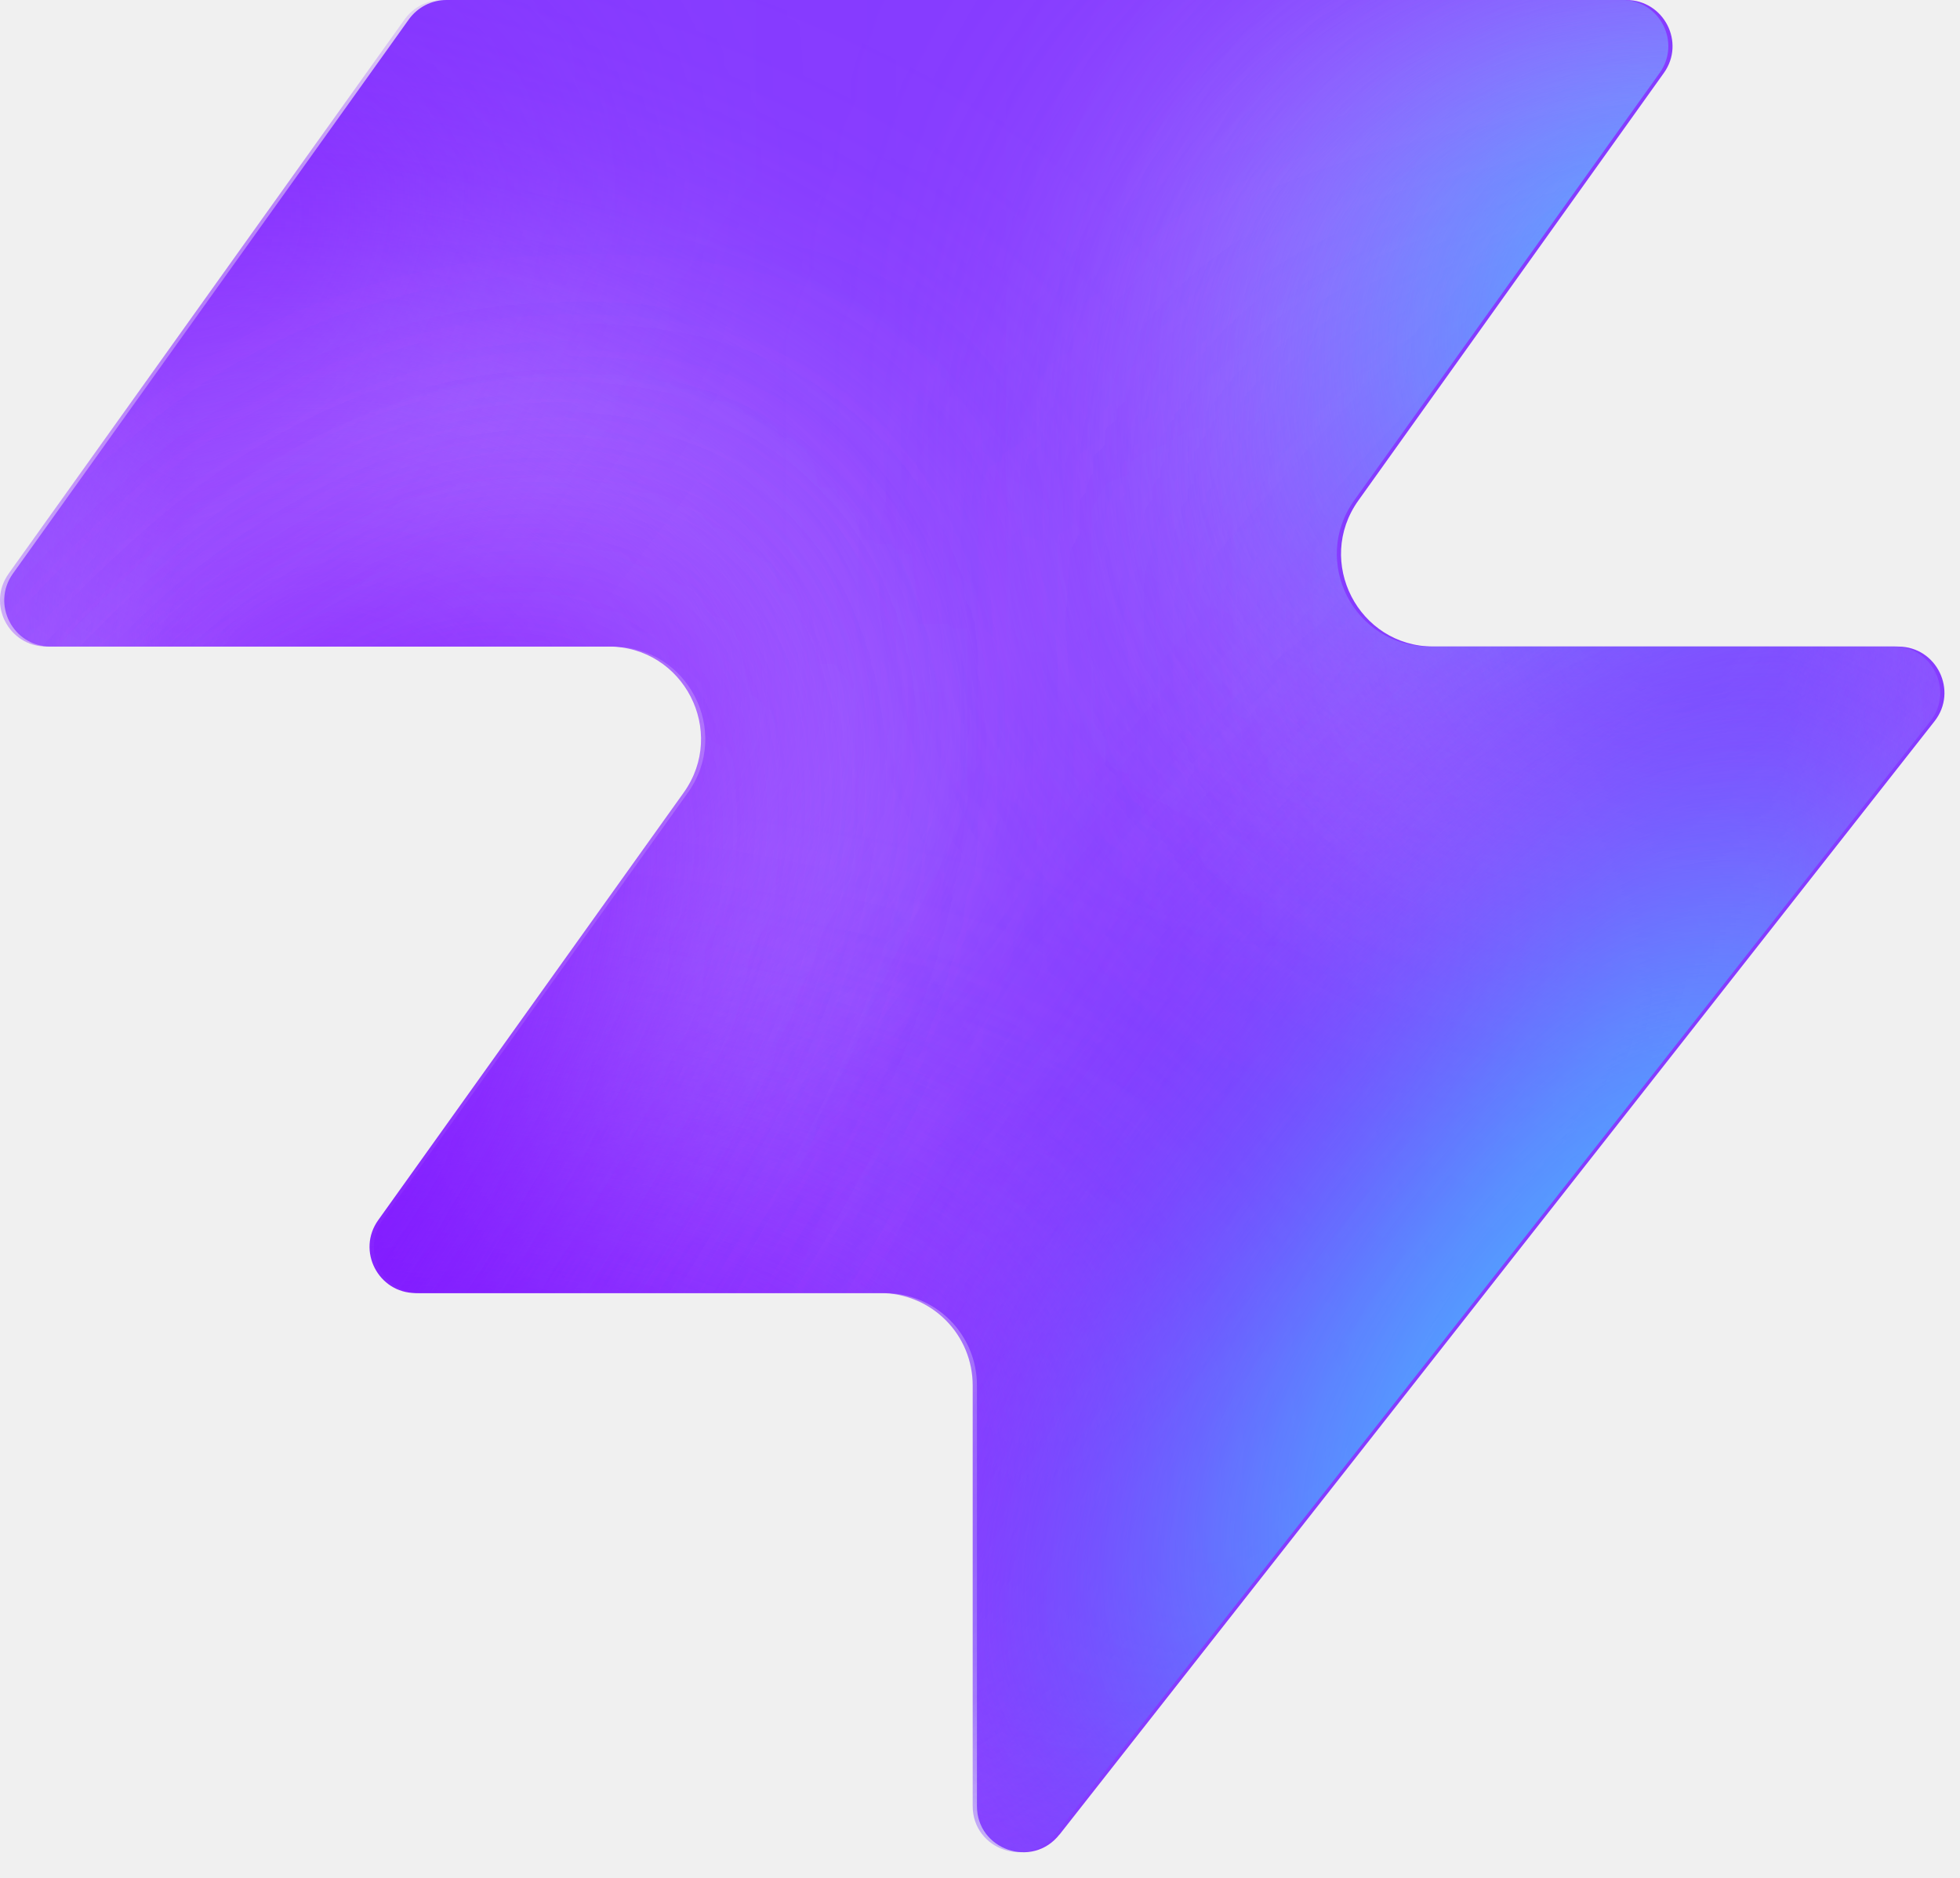
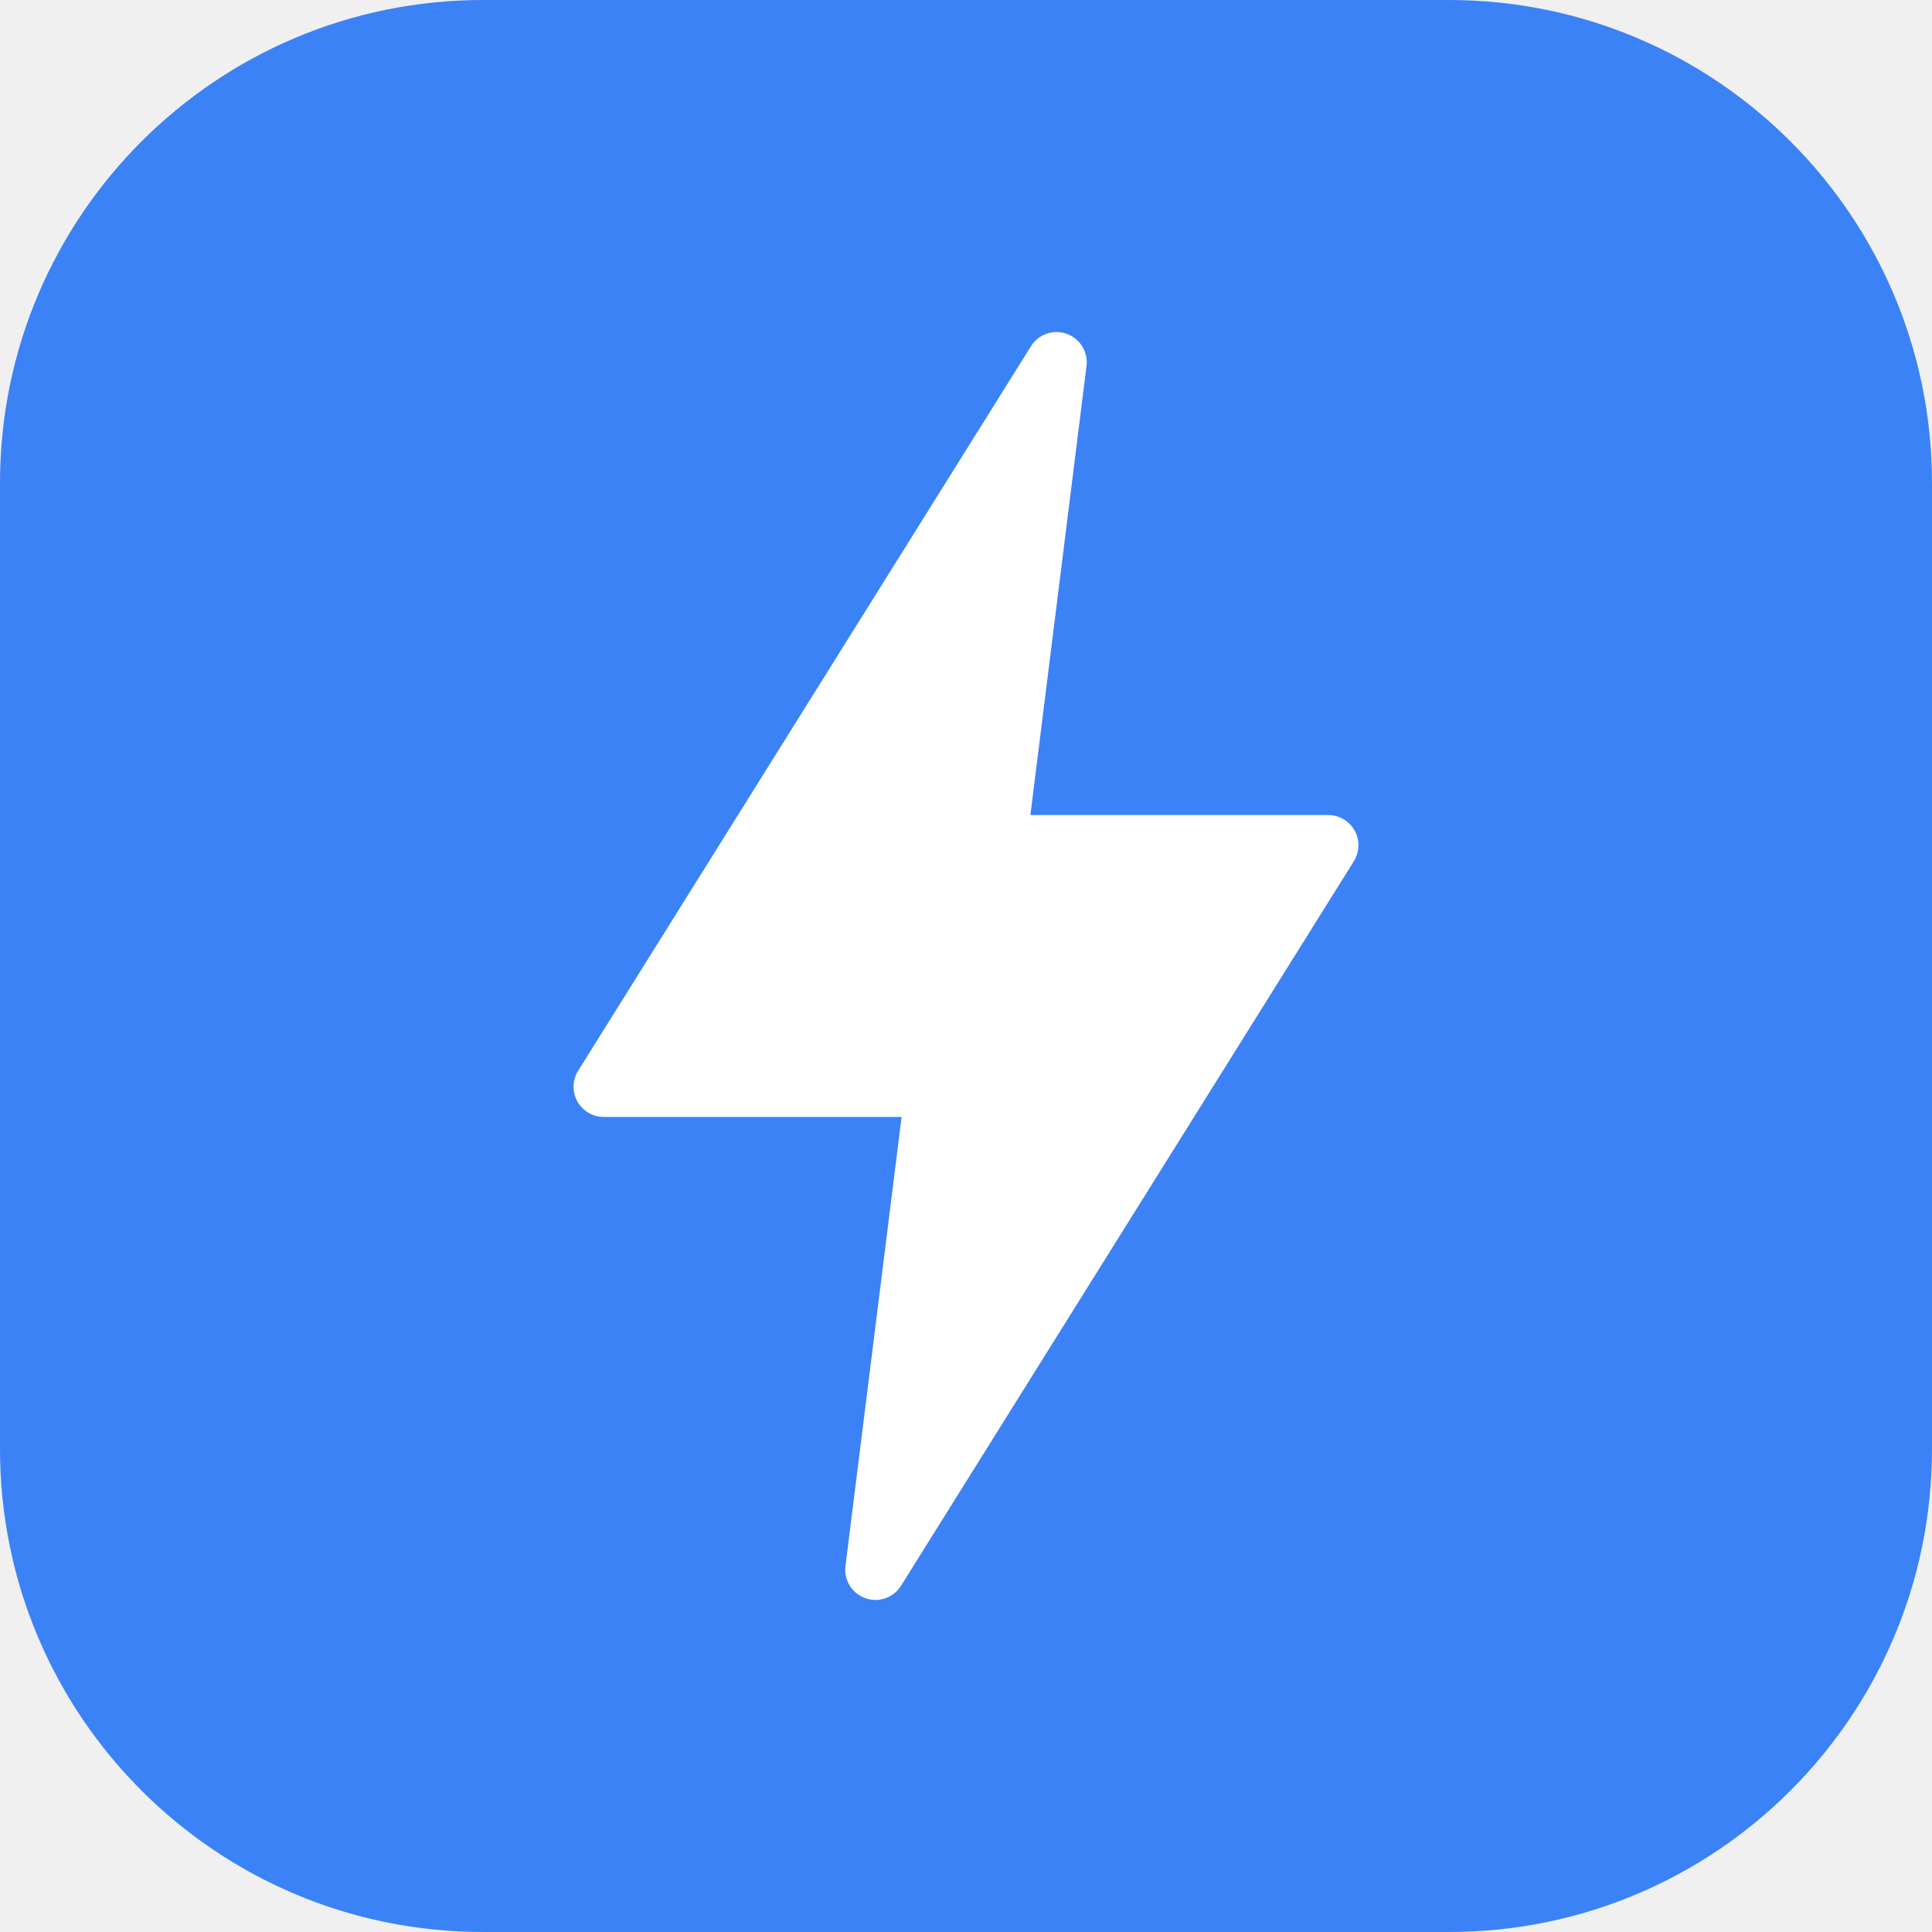
- <svg xmlns="http://www.w3.org/2000/svg" width="48" height="46" fill="none" viewBox="0 0 48 46">
-   <path fill="#863bff" d="M25.946 44.938c-.664.845-2.021.375-2.021-.698V33.937a2.26 2.26 0 0 0-2.262-2.262H10.287c-.92 0-1.456-1.04-.92-1.788l7.48-10.471c1.07-1.497 0-3.578-1.842-3.578H1.237c-.92 0-1.456-1.04-.92-1.788L10.013.474c.214-.297.556-.474.92-.474h28.894c.92 0 1.456 1.04.92 1.788l-7.48 10.471c-1.07 1.498 0 3.579 1.842 3.579h11.377c.943 0 1.473 1.088.89 1.83L25.947 44.94z" style="fill:#863bff;fill:color(display-p3 .525 .23 1);fill-opacity:1" />
-   <mask id="a" width="48" height="46" x="0" y="0" maskUnits="userSpaceOnUse" style="mask-type:alpha">
-     <path fill="#000" d="M25.842 44.938c-.664.844-2.021.375-2.021-.698V33.937a2.26 2.26 0 0 0-2.262-2.262H10.183c-.92 0-1.456-1.04-.92-1.788l7.48-10.471c1.07-1.498 0-3.579-1.842-3.579H1.133c-.92 0-1.456-1.04-.92-1.787L9.91.473c.214-.297.556-.474.92-.474h28.894c.92 0 1.456 1.04.92 1.788l-7.48 10.471c-1.07 1.498 0 3.578 1.842 3.578h11.377c.943 0 1.473 1.088.89 1.832L25.843 44.94z" style="fill:#000;fill-opacity:1" />
-   </mask>
-   <g mask="url(#a)">
-     <g filter="url(#b)">
-       <ellipse cx="5.508" cy="14.704" fill="#ede6ff" rx="5.508" ry="14.704" style="fill:#ede6ff;fill:color(display-p3 .927 .903 1);fill-opacity:1" transform="matrix(.00324 1 1 -.00324 -4.47 31.516)" />
-     </g>
-     <g filter="url(#c)">
-       <ellipse cx="10.399" cy="29.851" fill="#ede6ff" rx="10.399" ry="29.851" style="fill:#ede6ff;fill:color(display-p3 .927 .903 1);fill-opacity:1" transform="matrix(.00324 1 1 -.00324 -39.328 7.883)" />
-     </g>
-     <g filter="url(#d)">
-       <ellipse cx="5.508" cy="30.487" fill="#7e14ff" rx="5.508" ry="30.487" style="fill:#7e14ff;fill:color(display-p3 .492 .077 1);fill-opacity:1" transform="rotate(89.814 -25.913 -14.639)scale(1 -1)" />
-     </g>
-     <g filter="url(#e)">
-       <ellipse cx="5.508" cy="30.599" fill="#7e14ff" rx="5.508" ry="30.599" style="fill:#7e14ff;fill:color(display-p3 .492 .077 1);fill-opacity:1" transform="rotate(89.814 -32.644 -3.334)scale(1 -1)" />
-     </g>
-     <g filter="url(#f)">
-       <ellipse cx="5.508" cy="30.599" fill="#7e14ff" rx="5.508" ry="30.599" style="fill:#7e14ff;fill:color(display-p3 .492 .077 1);fill-opacity:1" transform="matrix(.00324 1 1 -.00324 -34.34 30.47)" />
-     </g>
-     <g filter="url(#g)">
-       <ellipse cx="14.072" cy="22.078" fill="#ede6ff" rx="14.072" ry="22.078" style="fill:#ede6ff;fill:color(display-p3 .927 .903 1);fill-opacity:1" transform="rotate(93.35 24.506 48.493)scale(-1 1)" />
-     </g>
-     <g filter="url(#h)">
-       <ellipse cx="3.47" cy="21.501" fill="#7e14ff" rx="3.47" ry="21.501" style="fill:#7e14ff;fill:color(display-p3 .492 .077 1);fill-opacity:1" transform="rotate(89.009 28.708 47.59)scale(-1 1)" />
-     </g>
-     <g filter="url(#i)">
-       <ellipse cx="3.47" cy="21.501" fill="#7e14ff" rx="3.47" ry="21.501" style="fill:#7e14ff;fill:color(display-p3 .492 .077 1);fill-opacity:1" transform="rotate(89.009 28.708 47.59)scale(-1 1)" />
-     </g>
-     <g filter="url(#j)">
-       <ellipse cx=".387" cy="8.972" fill="#7e14ff" rx="4.407" ry="29.108" style="fill:#7e14ff;fill:color(display-p3 .492 .077 1);fill-opacity:1" transform="rotate(39.51 .387 8.972)" />
-     </g>
-     <g filter="url(#k)">
-       <ellipse cx="47.523" cy="-6.092" fill="#7e14ff" rx="4.407" ry="29.108" style="fill:#7e14ff;fill:color(display-p3 .492 .077 1);fill-opacity:1" transform="rotate(37.892 47.523 -6.092)" />
-     </g>
-     <g filter="url(#l)">
-       <ellipse cx="41.412" cy="6.333" fill="#47bfff" rx="5.971" ry="9.665" style="fill:#47bfff;fill:color(display-p3 .28 .748 1);fill-opacity:1" transform="rotate(37.892 41.412 6.333)" />
-     </g>
-     <g filter="url(#m)">
-       <ellipse cx="-1.879" cy="38.332" fill="#7e14ff" rx="4.407" ry="29.108" style="fill:#7e14ff;fill:color(display-p3 .492 .077 1);fill-opacity:1" transform="rotate(37.892 -1.88 38.332)" />
-     </g>
-     <g filter="url(#n)">
-       <ellipse cx="-1.879" cy="38.332" fill="#7e14ff" rx="4.407" ry="29.108" style="fill:#7e14ff;fill:color(display-p3 .492 .077 1);fill-opacity:1" transform="rotate(37.892 -1.88 38.332)" />
-     </g>
-     <g filter="url(#o)">
-       <ellipse cx="35.651" cy="29.907" fill="#7e14ff" rx="4.407" ry="29.108" style="fill:#7e14ff;fill:color(display-p3 .492 .077 1);fill-opacity:1" transform="rotate(37.892 35.651 29.907)" />
-     </g>
-     <g filter="url(#p)">
-       <ellipse cx="38.418" cy="32.4" fill="#47bfff" rx="5.971" ry="15.297" style="fill:#47bfff;fill:color(display-p3 .28 .748 1);fill-opacity:1" transform="rotate(37.892 38.418 32.4)" />
-     </g>
-   </g>
-   <defs>
-     <filter id="b" width="60.045" height="41.654" x="-19.77" y="16.149" color-interpolation-filters="sRGB" filterUnits="userSpaceOnUse">
-       <feFlood flood-opacity="0" result="BackgroundImageFix" />
-       <feBlend in="SourceGraphic" in2="BackgroundImageFix" result="shape" />
-       <feGaussianBlur result="effect1_foregroundBlur_2002_17158" stdDeviation="7.659" />
-     </filter>
-     <filter id="c" width="90.34" height="51.437" x="-54.613" y="-7.533" color-interpolation-filters="sRGB" filterUnits="userSpaceOnUse">
-       <feFlood flood-opacity="0" result="BackgroundImageFix" />
-       <feBlend in="SourceGraphic" in2="BackgroundImageFix" result="shape" />
-       <feGaussianBlur result="effect1_foregroundBlur_2002_17158" stdDeviation="7.659" />
-     </filter>
-     <filter id="d" width="79.355" height="29.4" x="-49.64" y="2.03" color-interpolation-filters="sRGB" filterUnits="userSpaceOnUse">
-       <feFlood flood-opacity="0" result="BackgroundImageFix" />
-       <feBlend in="SourceGraphic" in2="BackgroundImageFix" result="shape" />
-       <feGaussianBlur result="effect1_foregroundBlur_2002_17158" stdDeviation="4.596" />
-     </filter>
-     <filter id="e" width="79.579" height="29.4" x="-45.045" y="20.029" color-interpolation-filters="sRGB" filterUnits="userSpaceOnUse">
-       <feFlood flood-opacity="0" result="BackgroundImageFix" />
-       <feBlend in="SourceGraphic" in2="BackgroundImageFix" result="shape" />
-       <feGaussianBlur result="effect1_foregroundBlur_2002_17158" stdDeviation="4.596" />
-     </filter>
-     <filter id="f" width="79.579" height="29.4" x="-43.513" y="21.178" color-interpolation-filters="sRGB" filterUnits="userSpaceOnUse">
-       <feFlood flood-opacity="0" result="BackgroundImageFix" />
-       <feBlend in="SourceGraphic" in2="BackgroundImageFix" result="shape" />
-       <feGaussianBlur result="effect1_foregroundBlur_2002_17158" stdDeviation="4.596" />
-     </filter>
-     <filter id="g" width="74.749" height="58.852" x="15.756" y="-17.901" color-interpolation-filters="sRGB" filterUnits="userSpaceOnUse">
-       <feFlood flood-opacity="0" result="BackgroundImageFix" />
-       <feBlend in="SourceGraphic" in2="BackgroundImageFix" result="shape" />
-       <feGaussianBlur result="effect1_foregroundBlur_2002_17158" stdDeviation="7.659" />
-     </filter>
-     <filter id="h" width="61.377" height="25.362" x="23.548" y="2.284" color-interpolation-filters="sRGB" filterUnits="userSpaceOnUse">
-       <feFlood flood-opacity="0" result="BackgroundImageFix" />
-       <feBlend in="SourceGraphic" in2="BackgroundImageFix" result="shape" />
-       <feGaussianBlur result="effect1_foregroundBlur_2002_17158" stdDeviation="4.596" />
-     </filter>
-     <filter id="i" width="61.377" height="25.362" x="23.548" y="2.284" color-interpolation-filters="sRGB" filterUnits="userSpaceOnUse">
-       <feFlood flood-opacity="0" result="BackgroundImageFix" />
-       <feBlend in="SourceGraphic" in2="BackgroundImageFix" result="shape" />
-       <feGaussianBlur result="effect1_foregroundBlur_2002_17158" stdDeviation="4.596" />
-     </filter>
-     <filter id="j" width="56.045" height="63.649" x="-27.636" y="-22.853" color-interpolation-filters="sRGB" filterUnits="userSpaceOnUse">
-       <feFlood flood-opacity="0" result="BackgroundImageFix" />
-       <feBlend in="SourceGraphic" in2="BackgroundImageFix" result="shape" />
-       <feGaussianBlur result="effect1_foregroundBlur_2002_17158" stdDeviation="4.596" />
-     </filter>
-     <filter id="k" width="54.814" height="64.646" x="20.116" y="-38.415" color-interpolation-filters="sRGB" filterUnits="userSpaceOnUse">
-       <feFlood flood-opacity="0" result="BackgroundImageFix" />
-       <feBlend in="SourceGraphic" in2="BackgroundImageFix" result="shape" />
-       <feGaussianBlur result="effect1_foregroundBlur_2002_17158" stdDeviation="4.596" />
-     </filter>
-     <filter id="l" width="33.541" height="35.313" x="24.641" y="-11.323" color-interpolation-filters="sRGB" filterUnits="userSpaceOnUse">
-       <feFlood flood-opacity="0" result="BackgroundImageFix" />
-       <feBlend in="SourceGraphic" in2="BackgroundImageFix" result="shape" />
-       <feGaussianBlur result="effect1_foregroundBlur_2002_17158" stdDeviation="4.596" />
-     </filter>
-     <filter id="m" width="54.814" height="64.646" x="-29.286" y="6.009" color-interpolation-filters="sRGB" filterUnits="userSpaceOnUse">
-       <feFlood flood-opacity="0" result="BackgroundImageFix" />
-       <feBlend in="SourceGraphic" in2="BackgroundImageFix" result="shape" />
-       <feGaussianBlur result="effect1_foregroundBlur_2002_17158" stdDeviation="4.596" />
-     </filter>
-     <filter id="n" width="54.814" height="64.646" x="-29.286" y="6.009" color-interpolation-filters="sRGB" filterUnits="userSpaceOnUse">
-       <feFlood flood-opacity="0" result="BackgroundImageFix" />
-       <feBlend in="SourceGraphic" in2="BackgroundImageFix" result="shape" />
-       <feGaussianBlur result="effect1_foregroundBlur_2002_17158" stdDeviation="4.596" />
-     </filter>
-     <filter id="o" width="54.814" height="64.646" x="8.244" y="-2.416" color-interpolation-filters="sRGB" filterUnits="userSpaceOnUse">
-       <feFlood flood-opacity="0" result="BackgroundImageFix" />
-       <feBlend in="SourceGraphic" in2="BackgroundImageFix" result="shape" />
-       <feGaussianBlur result="effect1_foregroundBlur_2002_17158" stdDeviation="4.596" />
-     </filter>
-     <filter id="p" width="39.409" height="43.623" x="18.713" y="10.588" color-interpolation-filters="sRGB" filterUnits="userSpaceOnUse">
-       <feFlood flood-opacity="0" result="BackgroundImageFix" />
-       <feBlend in="SourceGraphic" in2="BackgroundImageFix" result="shape" />
-       <feGaussianBlur result="effect1_foregroundBlur_2002_17158" stdDeviation="4.596" />
-     </filter>
-   </defs>
+ <svg xmlns="http://www.w3.org/2000/svg" width="32" height="32" viewBox="0 0 32 32" fill="none">
+   <rect width="32" height="32" rx="8" fill="#3b82f6" />
+   <path d="M17.5 6L10 18h5.5l-1 8L22 14h-5.5l1-8z" fill="white" stroke="white" stroke-width="1" stroke-linejoin="round" />
</svg>
